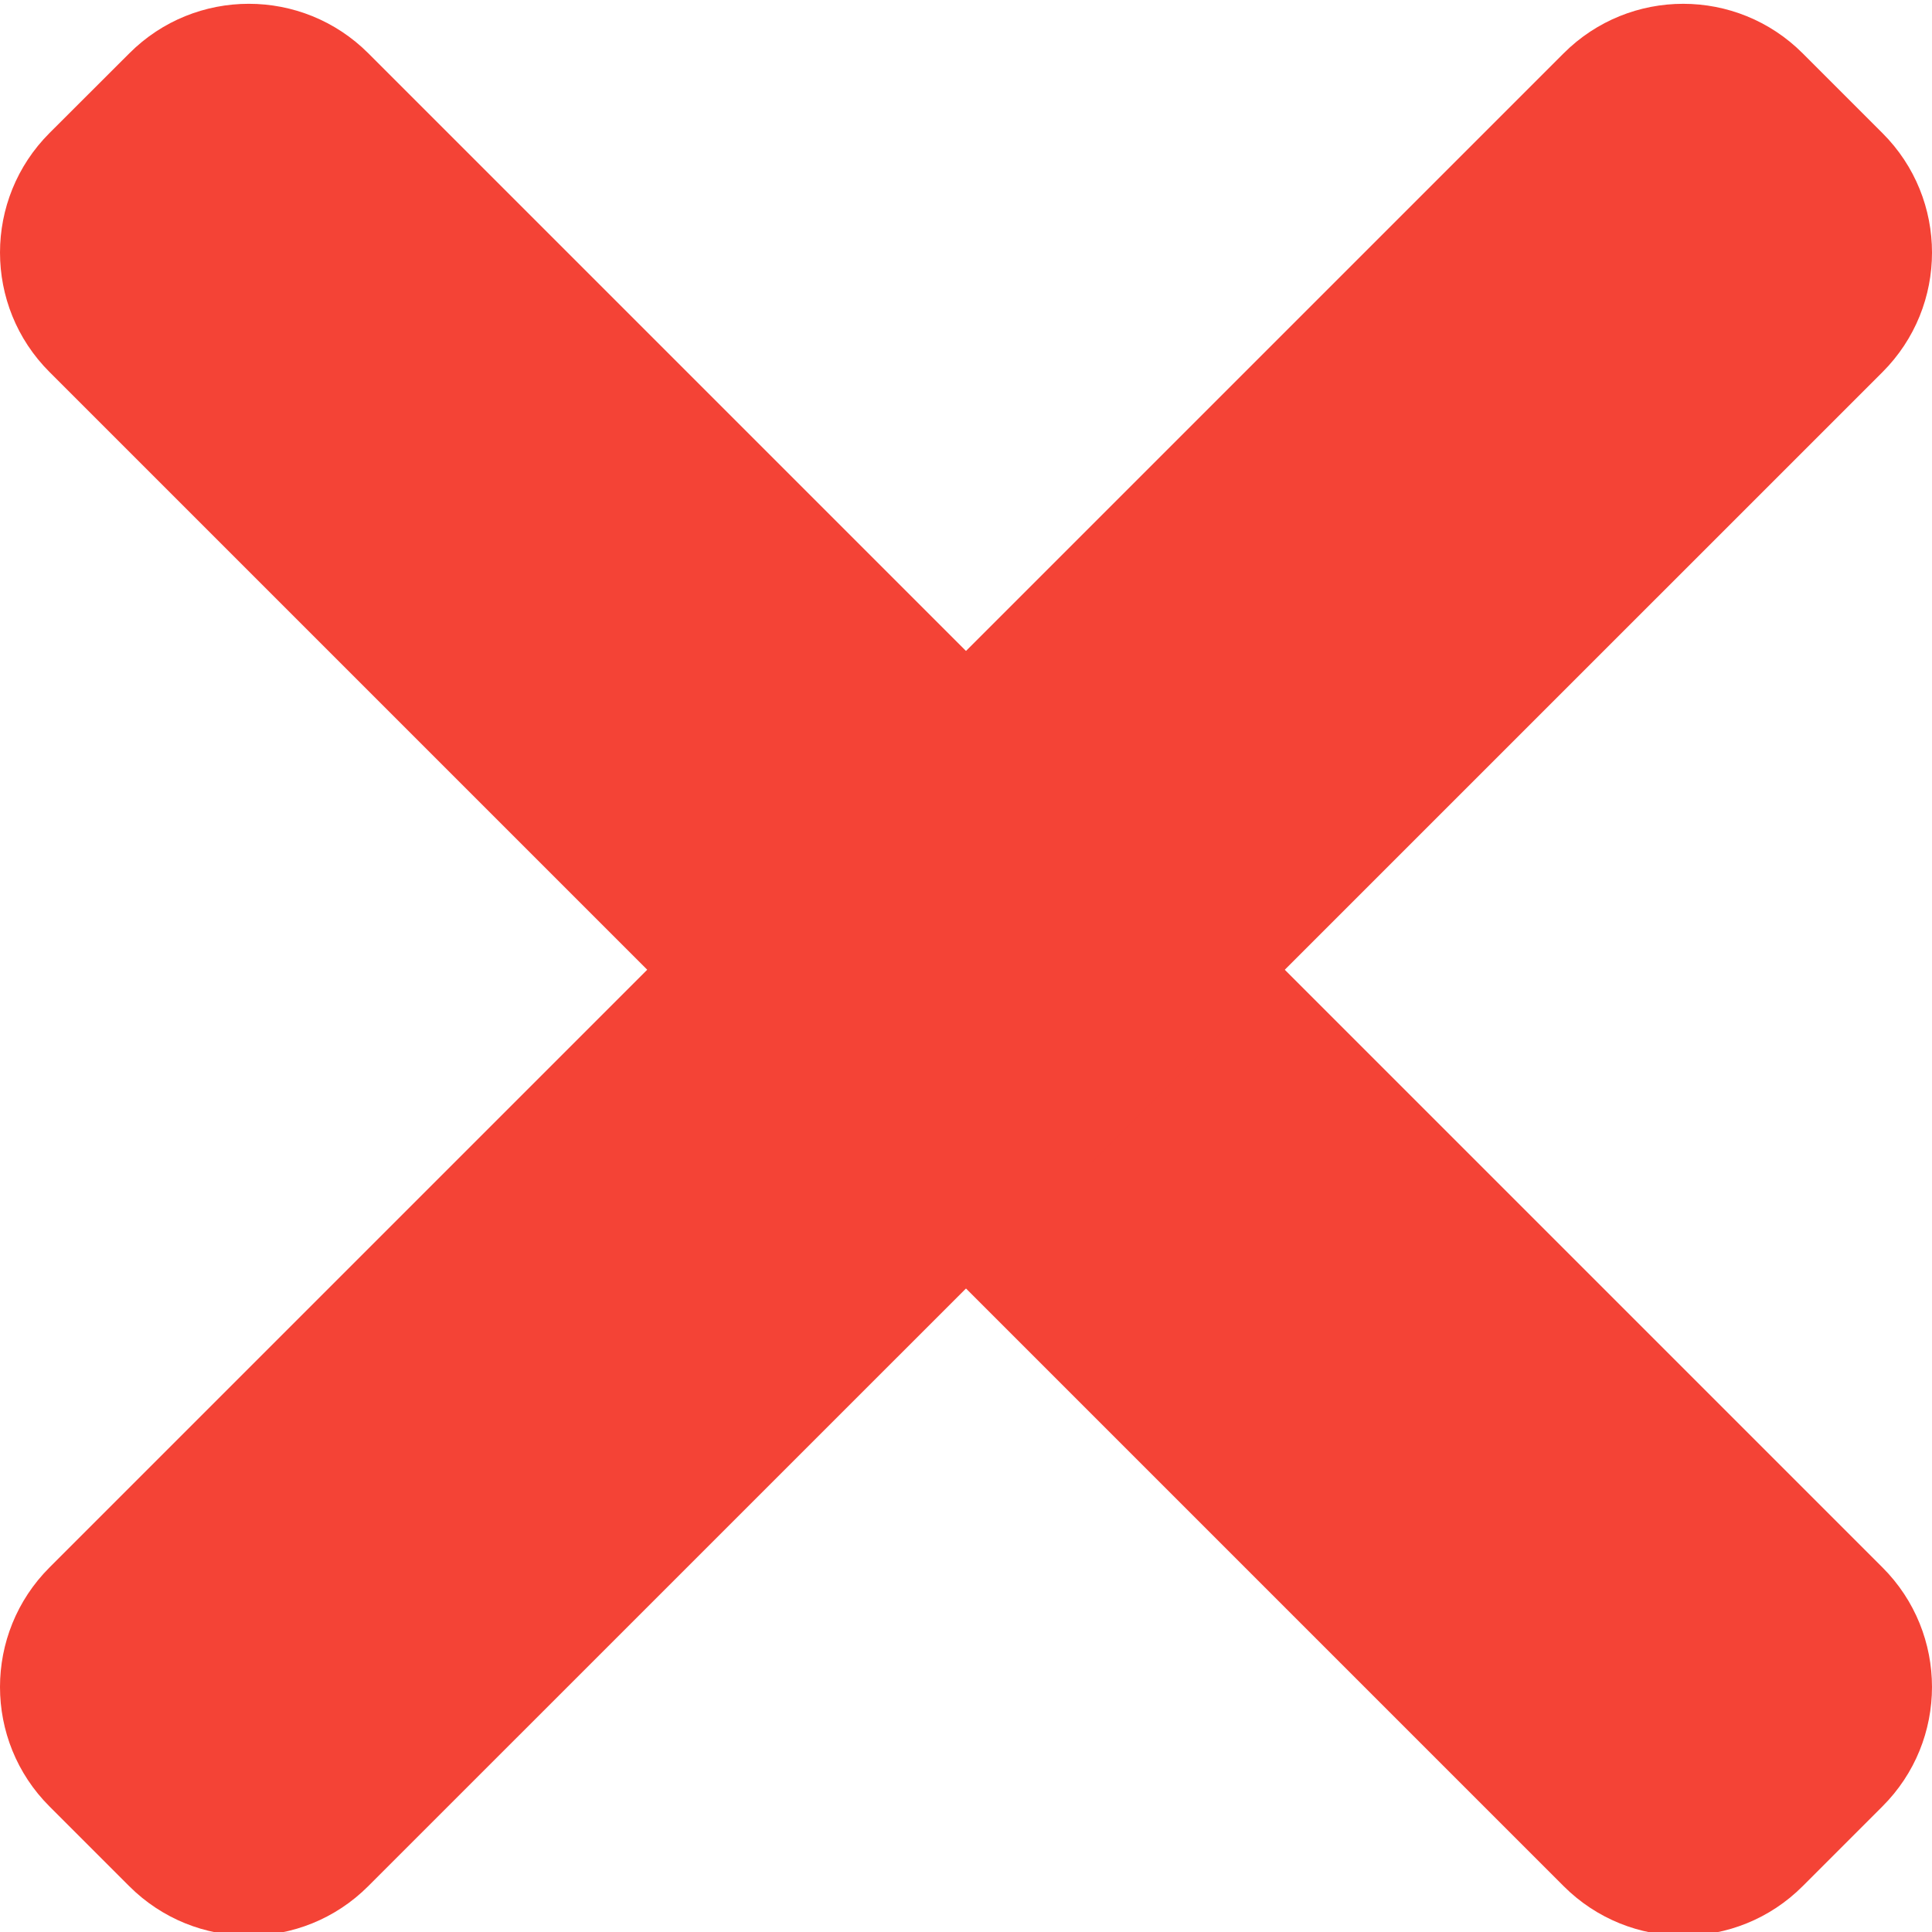
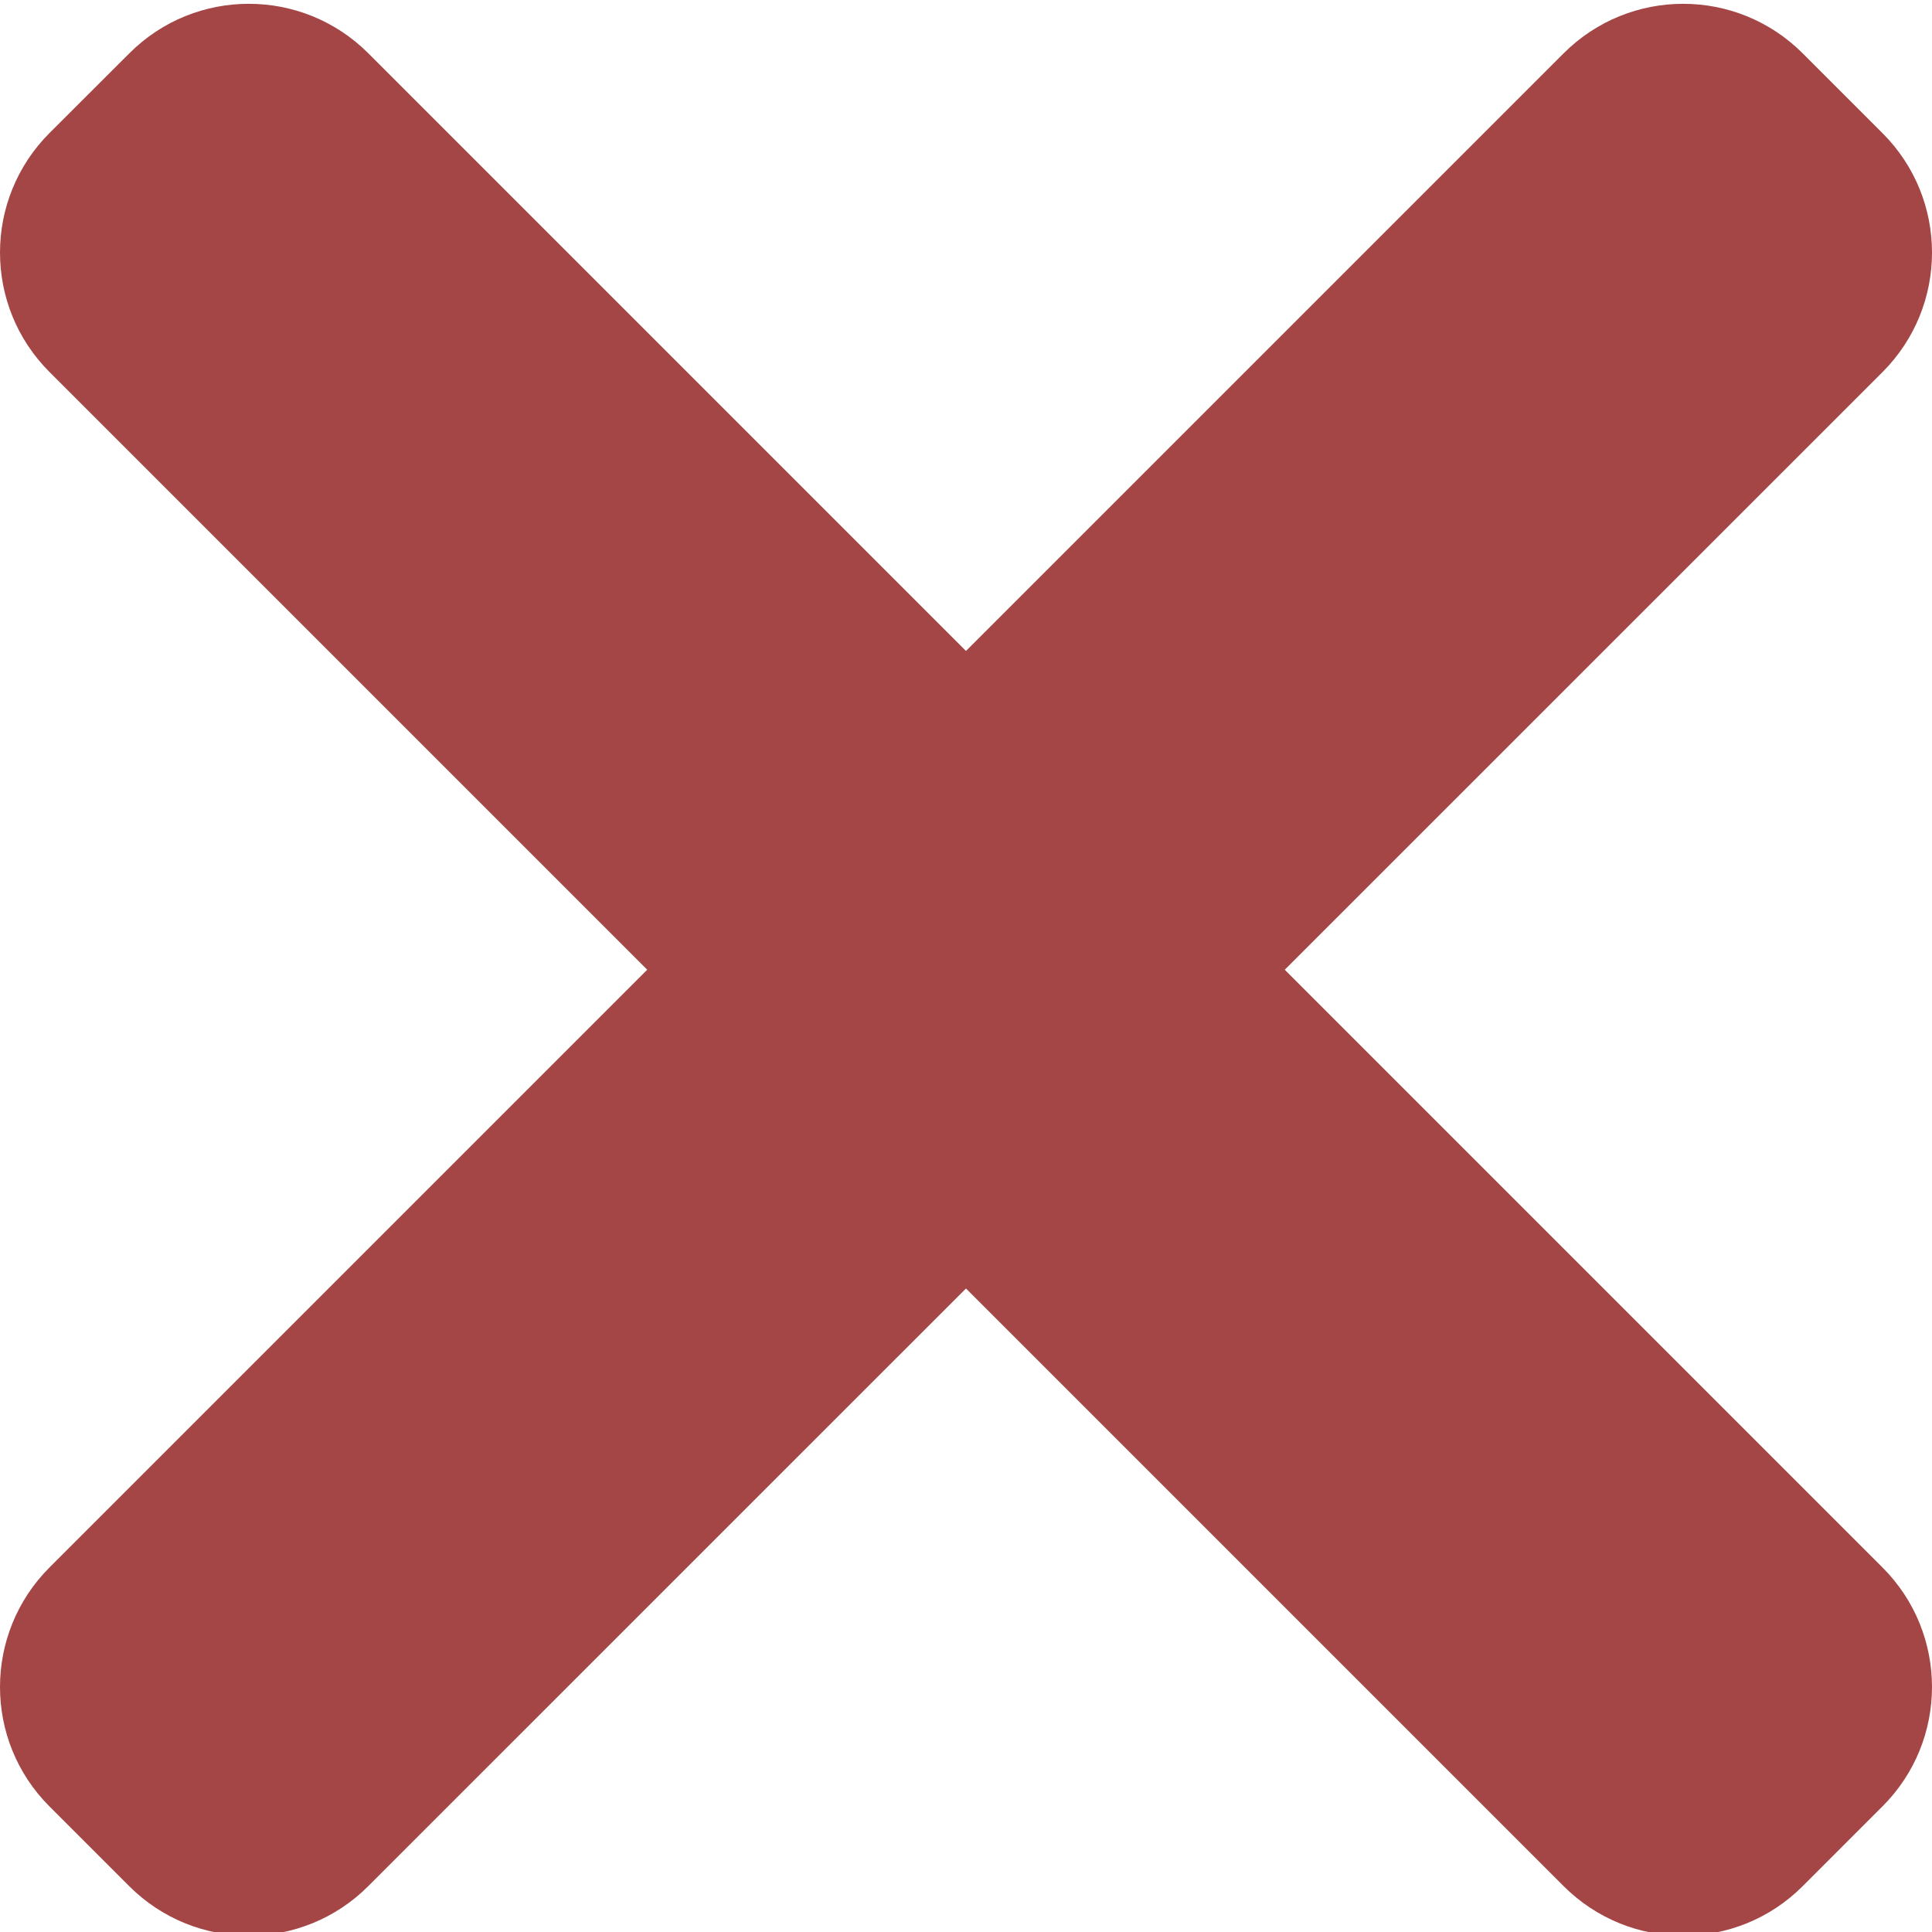
<svg xmlns="http://www.w3.org/2000/svg" height="365pt" viewBox="0 0 365.717 365" width="365pt">
-   <g fill="#f44336">
+   <g fill="#A54646">
    <path d="m356.34 296.348-286.613-286.613c-12.5-12.5-32.766-12.5-45.246 0l-15.105 15.082c-12.5 12.504-12.5 32.77 0 45.25l286.613 286.613c12.504 12.5 32.77 12.5 45.25 0l15.082-15.082c12.523-12.48 12.523-32.75.02-45.25zm0 0" />
    <path d="m295.988 9.734-286.613 286.613c-12.5 12.5-12.5 32.77 0 45.25l15.082 15.082c12.504 12.5 32.77 12.5 45.25 0l286.633-286.594c12.504-12.5 12.504-32.766 0-45.246l-15.082-15.082c-12.5-12.523-32.766-12.523-45.27-.023zm0 0" />
  </g>
</svg>
